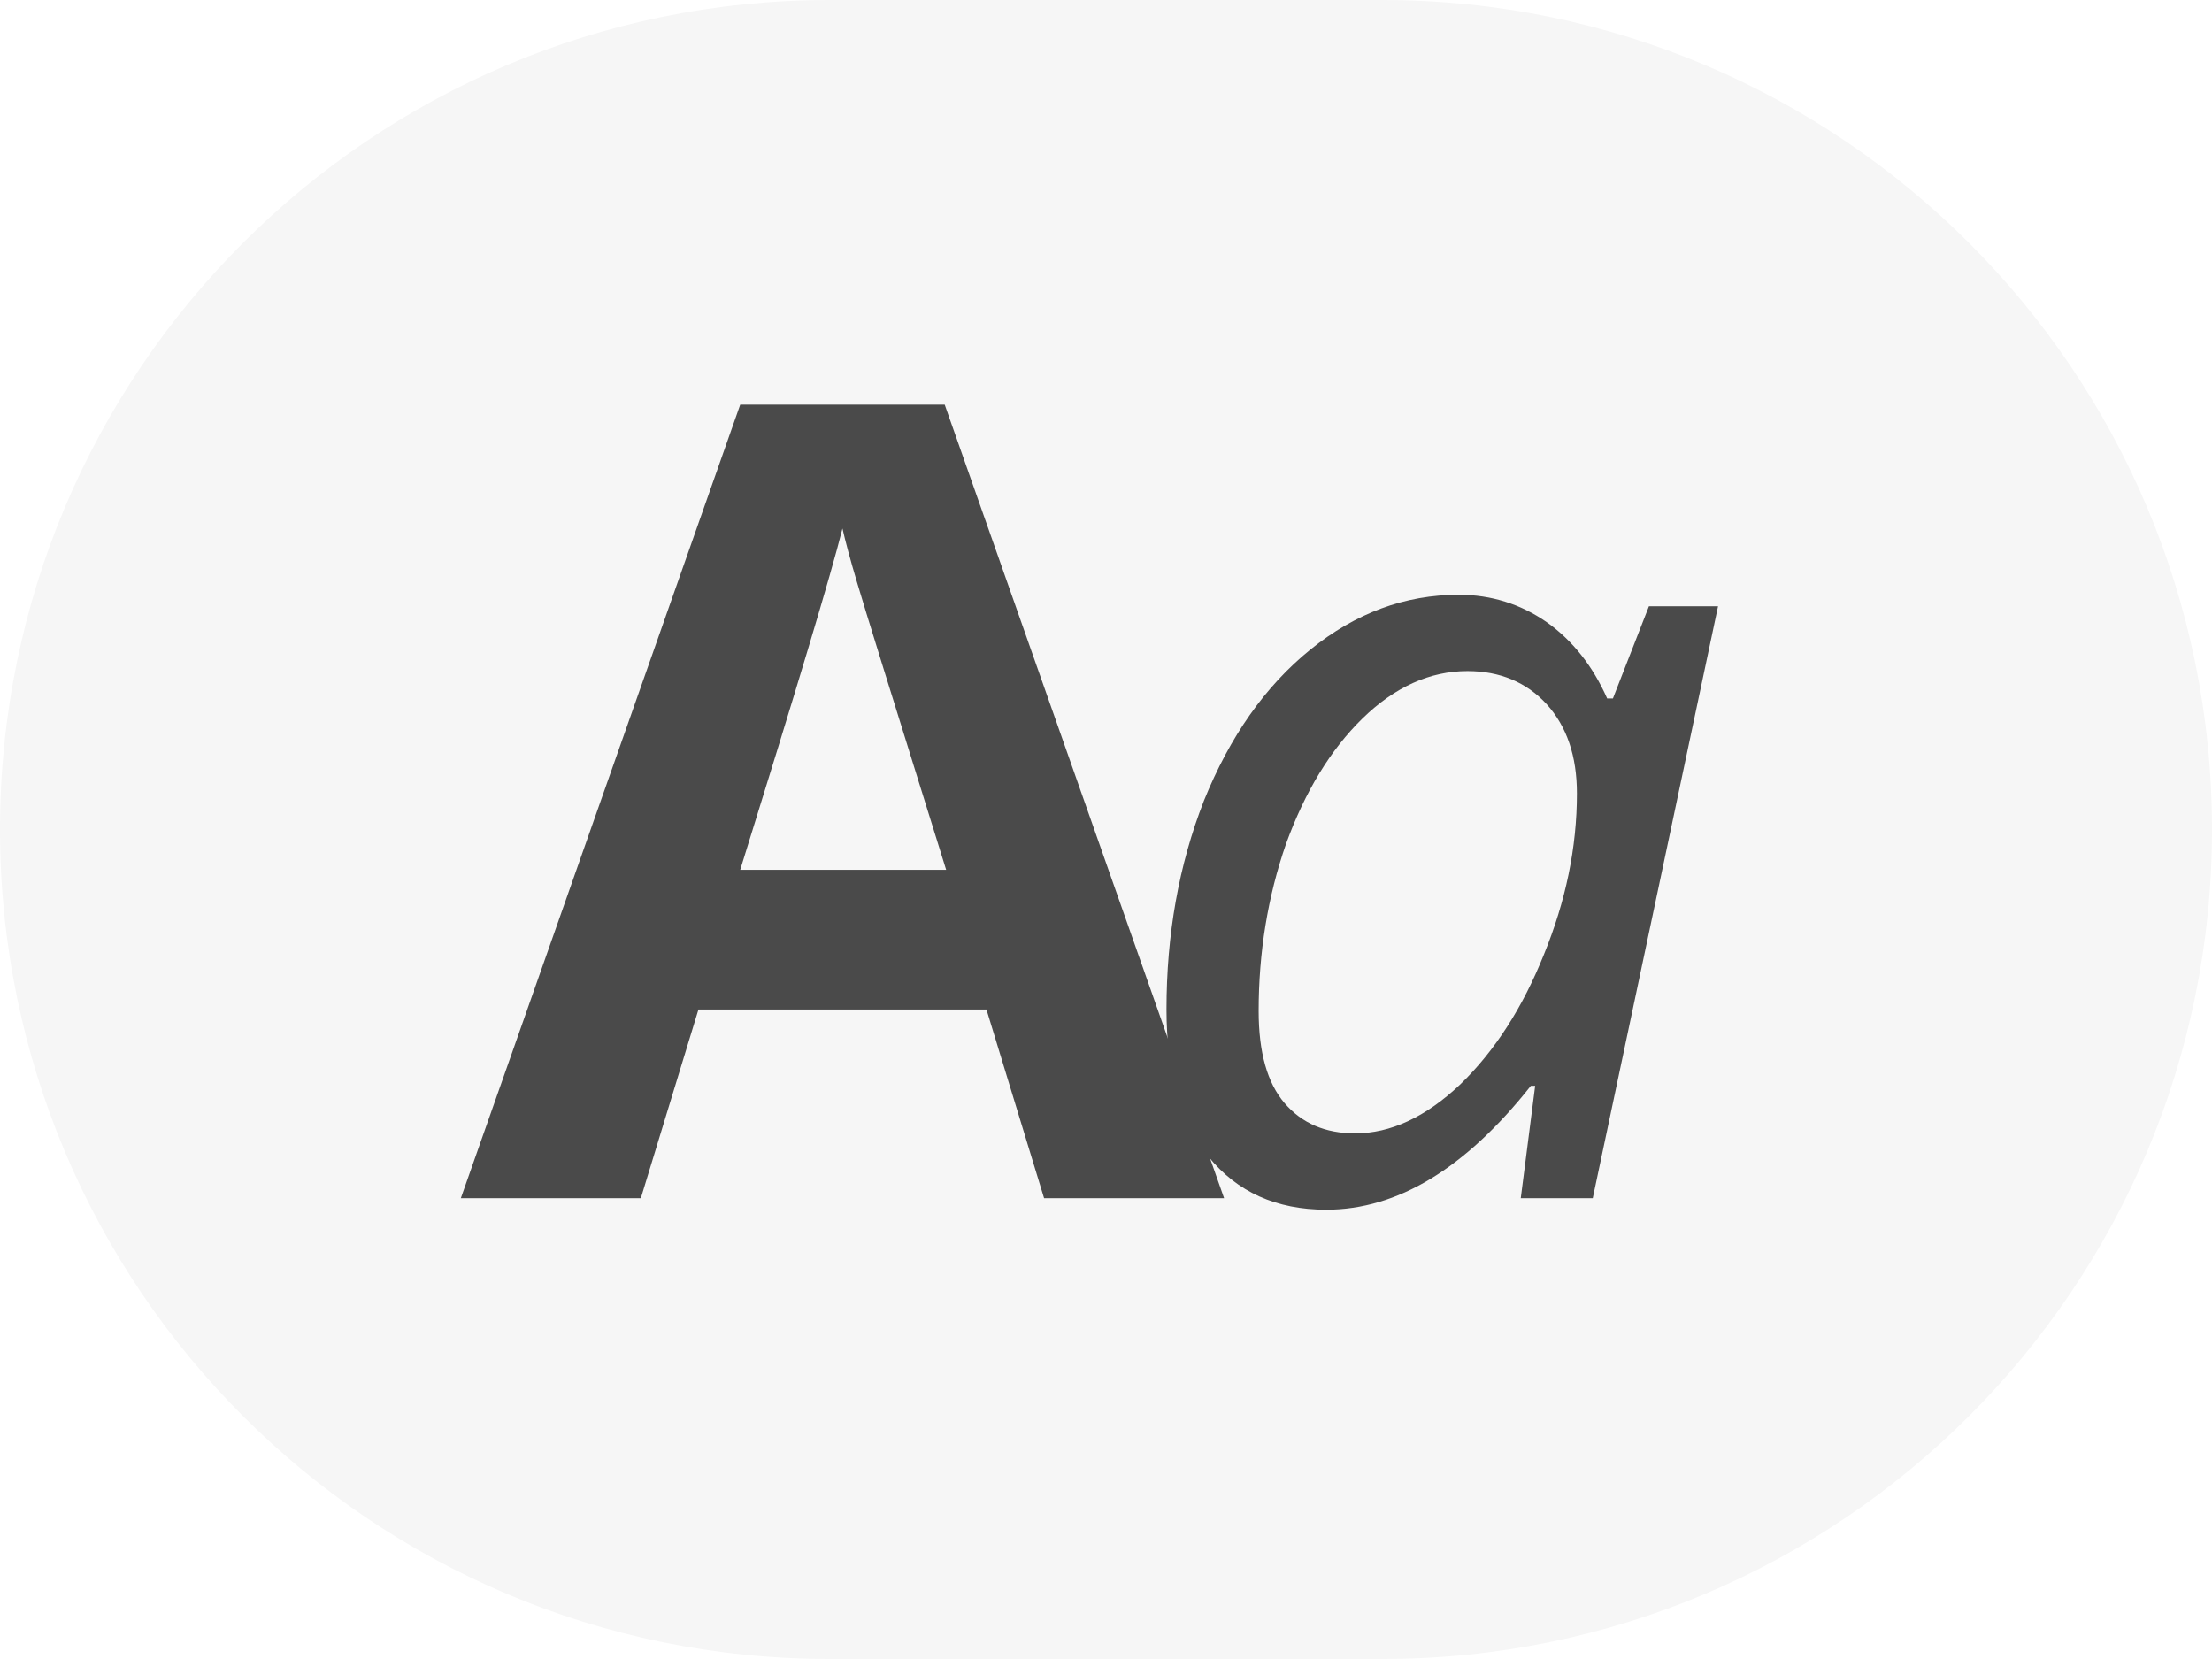
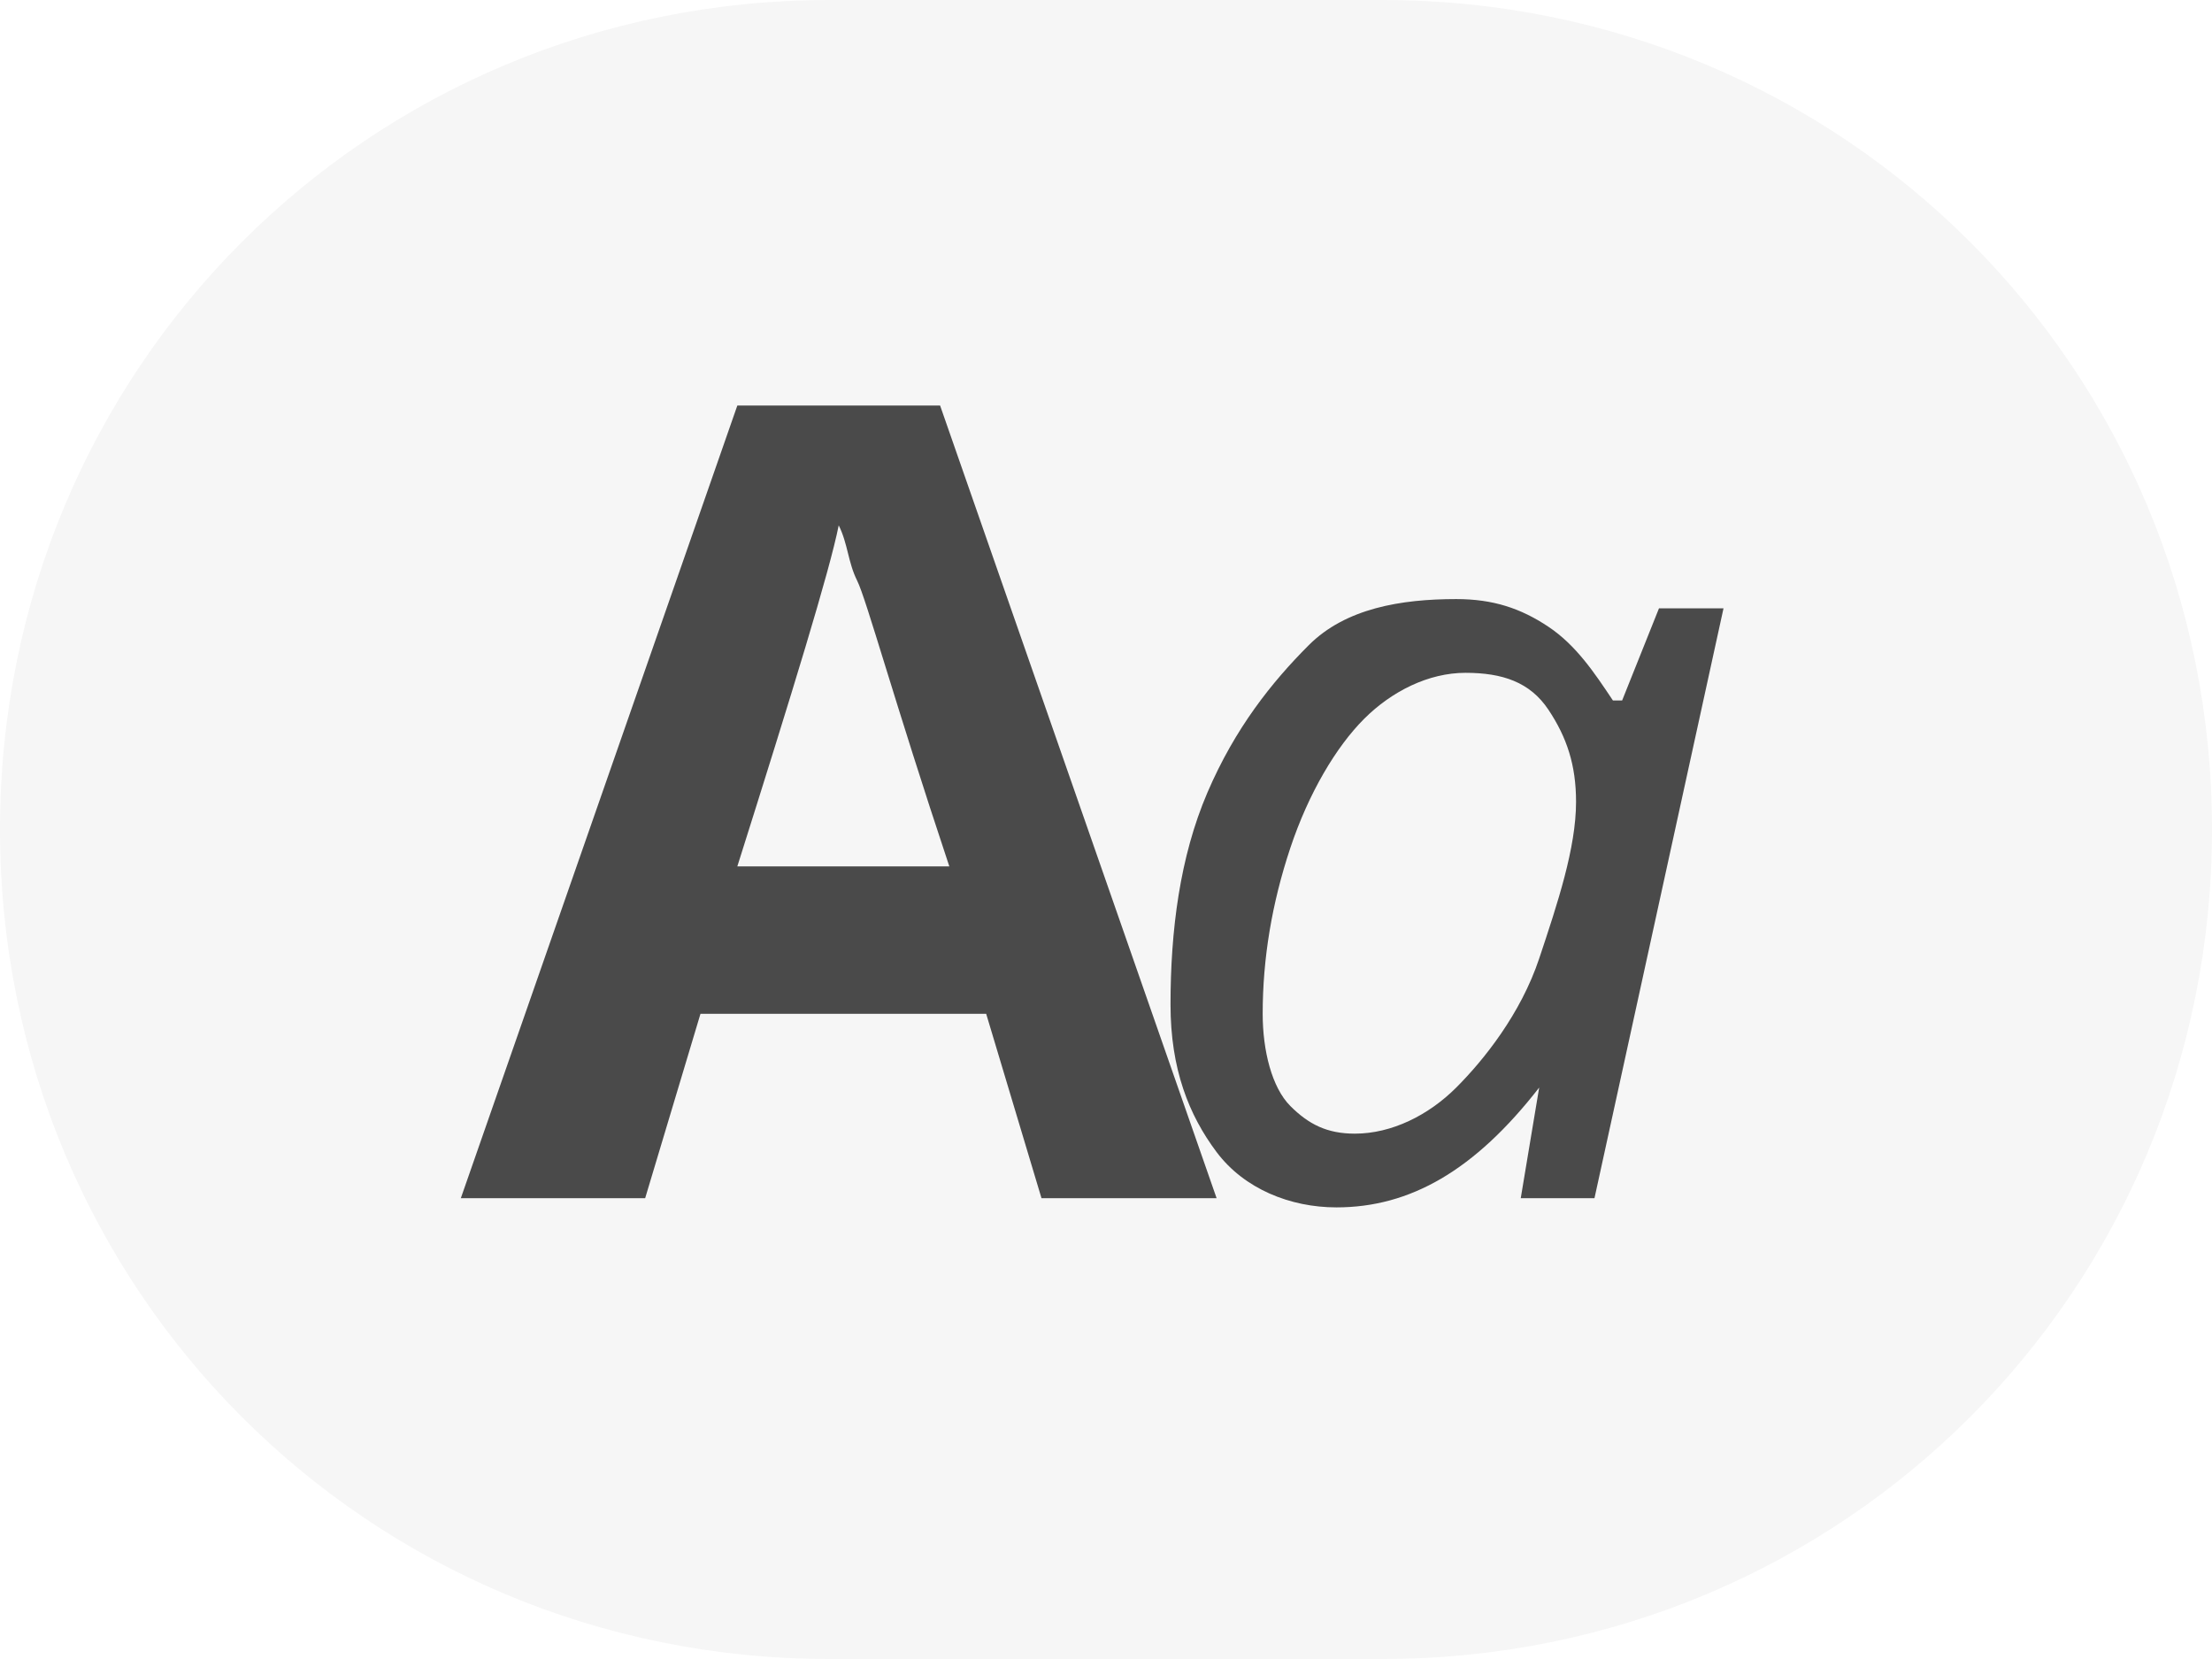
- <svg xmlns="http://www.w3.org/2000/svg" width="24px" height="18px" viewBox="0 0 24 18" version="1.1">
-   <defs />
-   <g id="Screens-revised" stroke="none" stroke-width="1" fill="none" fill-rule="evenodd">
-     <g id="02_x-Chat-text-input-" transform="translate(-829, -729)">
-       <g id="button_text_formatting" transform="translate(829, 729)">
-         <rect id="Rectangle-111" fill="#F6F6F6" x="0" y="0" width="24" height="18" rx="9" />
-         <text id="Aa" font-family="OpenSans-Bold, Open Sans" font-size="12" font-weight="bold" letter-spacing="-1.2" fill="#4A4A4A">
-           <tspan x="5" y="13">A</tspan>
-           <tspan x="12.079" y="13" font-family="OpenSans-Italic, Open Sans" font-style="italic" font-weight="normal">a</tspan>
-         </text>
-       </g>
-     </g>
+ <svg xmlns="http://www.w3.org/2000/svg" version="1.1" id="Layer_1" x="0px" y="0px" viewBox="0 0 24 18" style="enable-background:new 0 0 24 18;" xml:space="preserve">
+   <style type="text/css">
+ 	.st0{fill:#F6F6F6;}
+ 	.st1{enable-background:new    ;}
+ 	.st2{fill:#4A4A4A;}
+ </style>
+   <path id="Rectangle-111" class="st0" d="M9,0h6c5,0,9,4,9,9l0,0c0,5-4,9-9,9H9c-5,0-9-4-9-9l0,0C0,4,4,0,9,0z" />
+   <g class="st1">
+     <path class="st2" d="M11.3,13l-0.6-2H7.6L7,13H5l3-8.6h2.2l3,8.6H11.3z M10.3,9.4c-0.6-1.8-0.9-2.9-1-3.1S9.2,5.9,9.1,5.7   C9,6.2,8.6,7.5,8,9.4H10.3z" />
+   </g>
+   <g class="st1">
+     <path class="st2" d="M15.8,6.5c0.4,0,0.7,0.1,1,0.3s0.5,0.5,0.7,0.8h0.1l0.4-1h0.7L17.3,13h-0.8l0.2-1.2h0   c-0.7,0.9-1.4,1.3-2.2,1.3c-0.5,0-1-0.2-1.3-0.6s-0.5-0.9-0.5-1.6c0-0.8,0.1-1.6,0.4-2.3s0.7-1.2,1.1-1.6S15.2,6.5,15.8,6.5z    M14.7,12.3c0.4,0,0.8-0.2,1.1-0.5s0.7-0.8,0.9-1.4s0.4-1.2,0.4-1.7c0-0.4-0.1-0.7-0.3-1s-0.5-0.4-0.9-0.4c-0.4,0-0.8,0.2-1.1,0.5   S14.2,8.6,14,9.2s-0.3,1.2-0.3,1.8c0,0.4,0.1,0.8,0.3,1S14.4,12.3,14.7,12.3z" />
  </g>
</svg>
